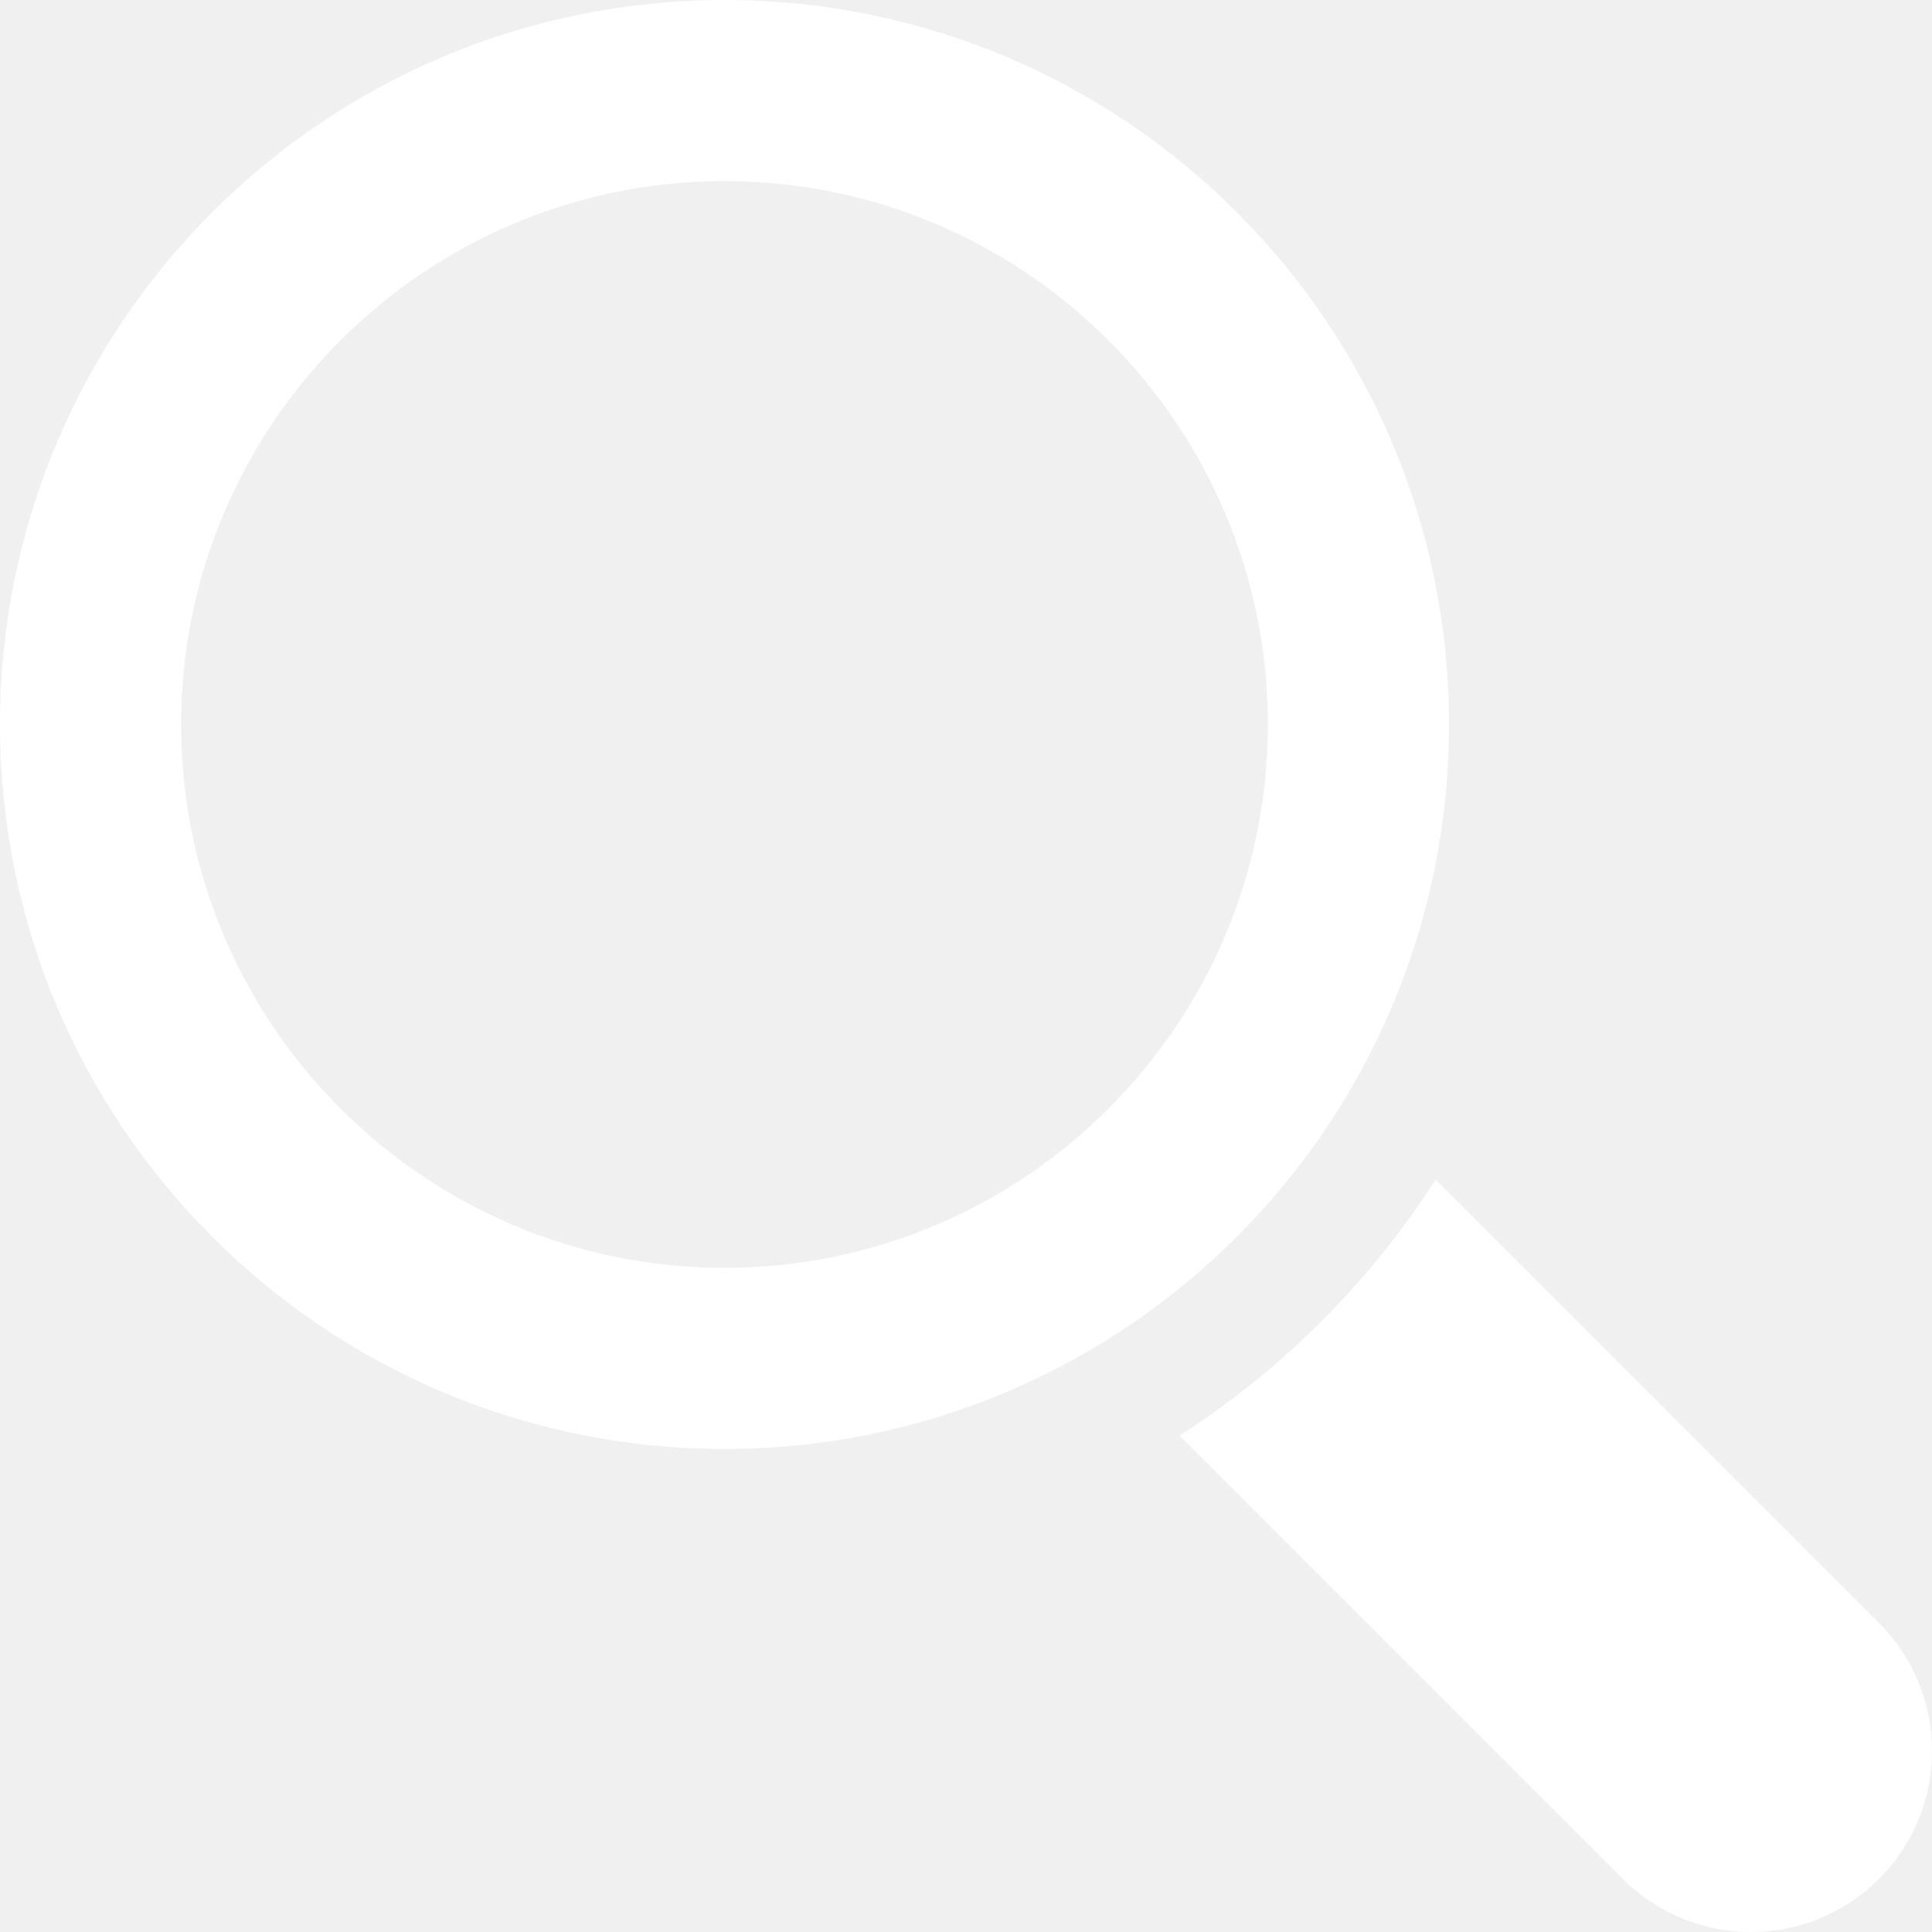
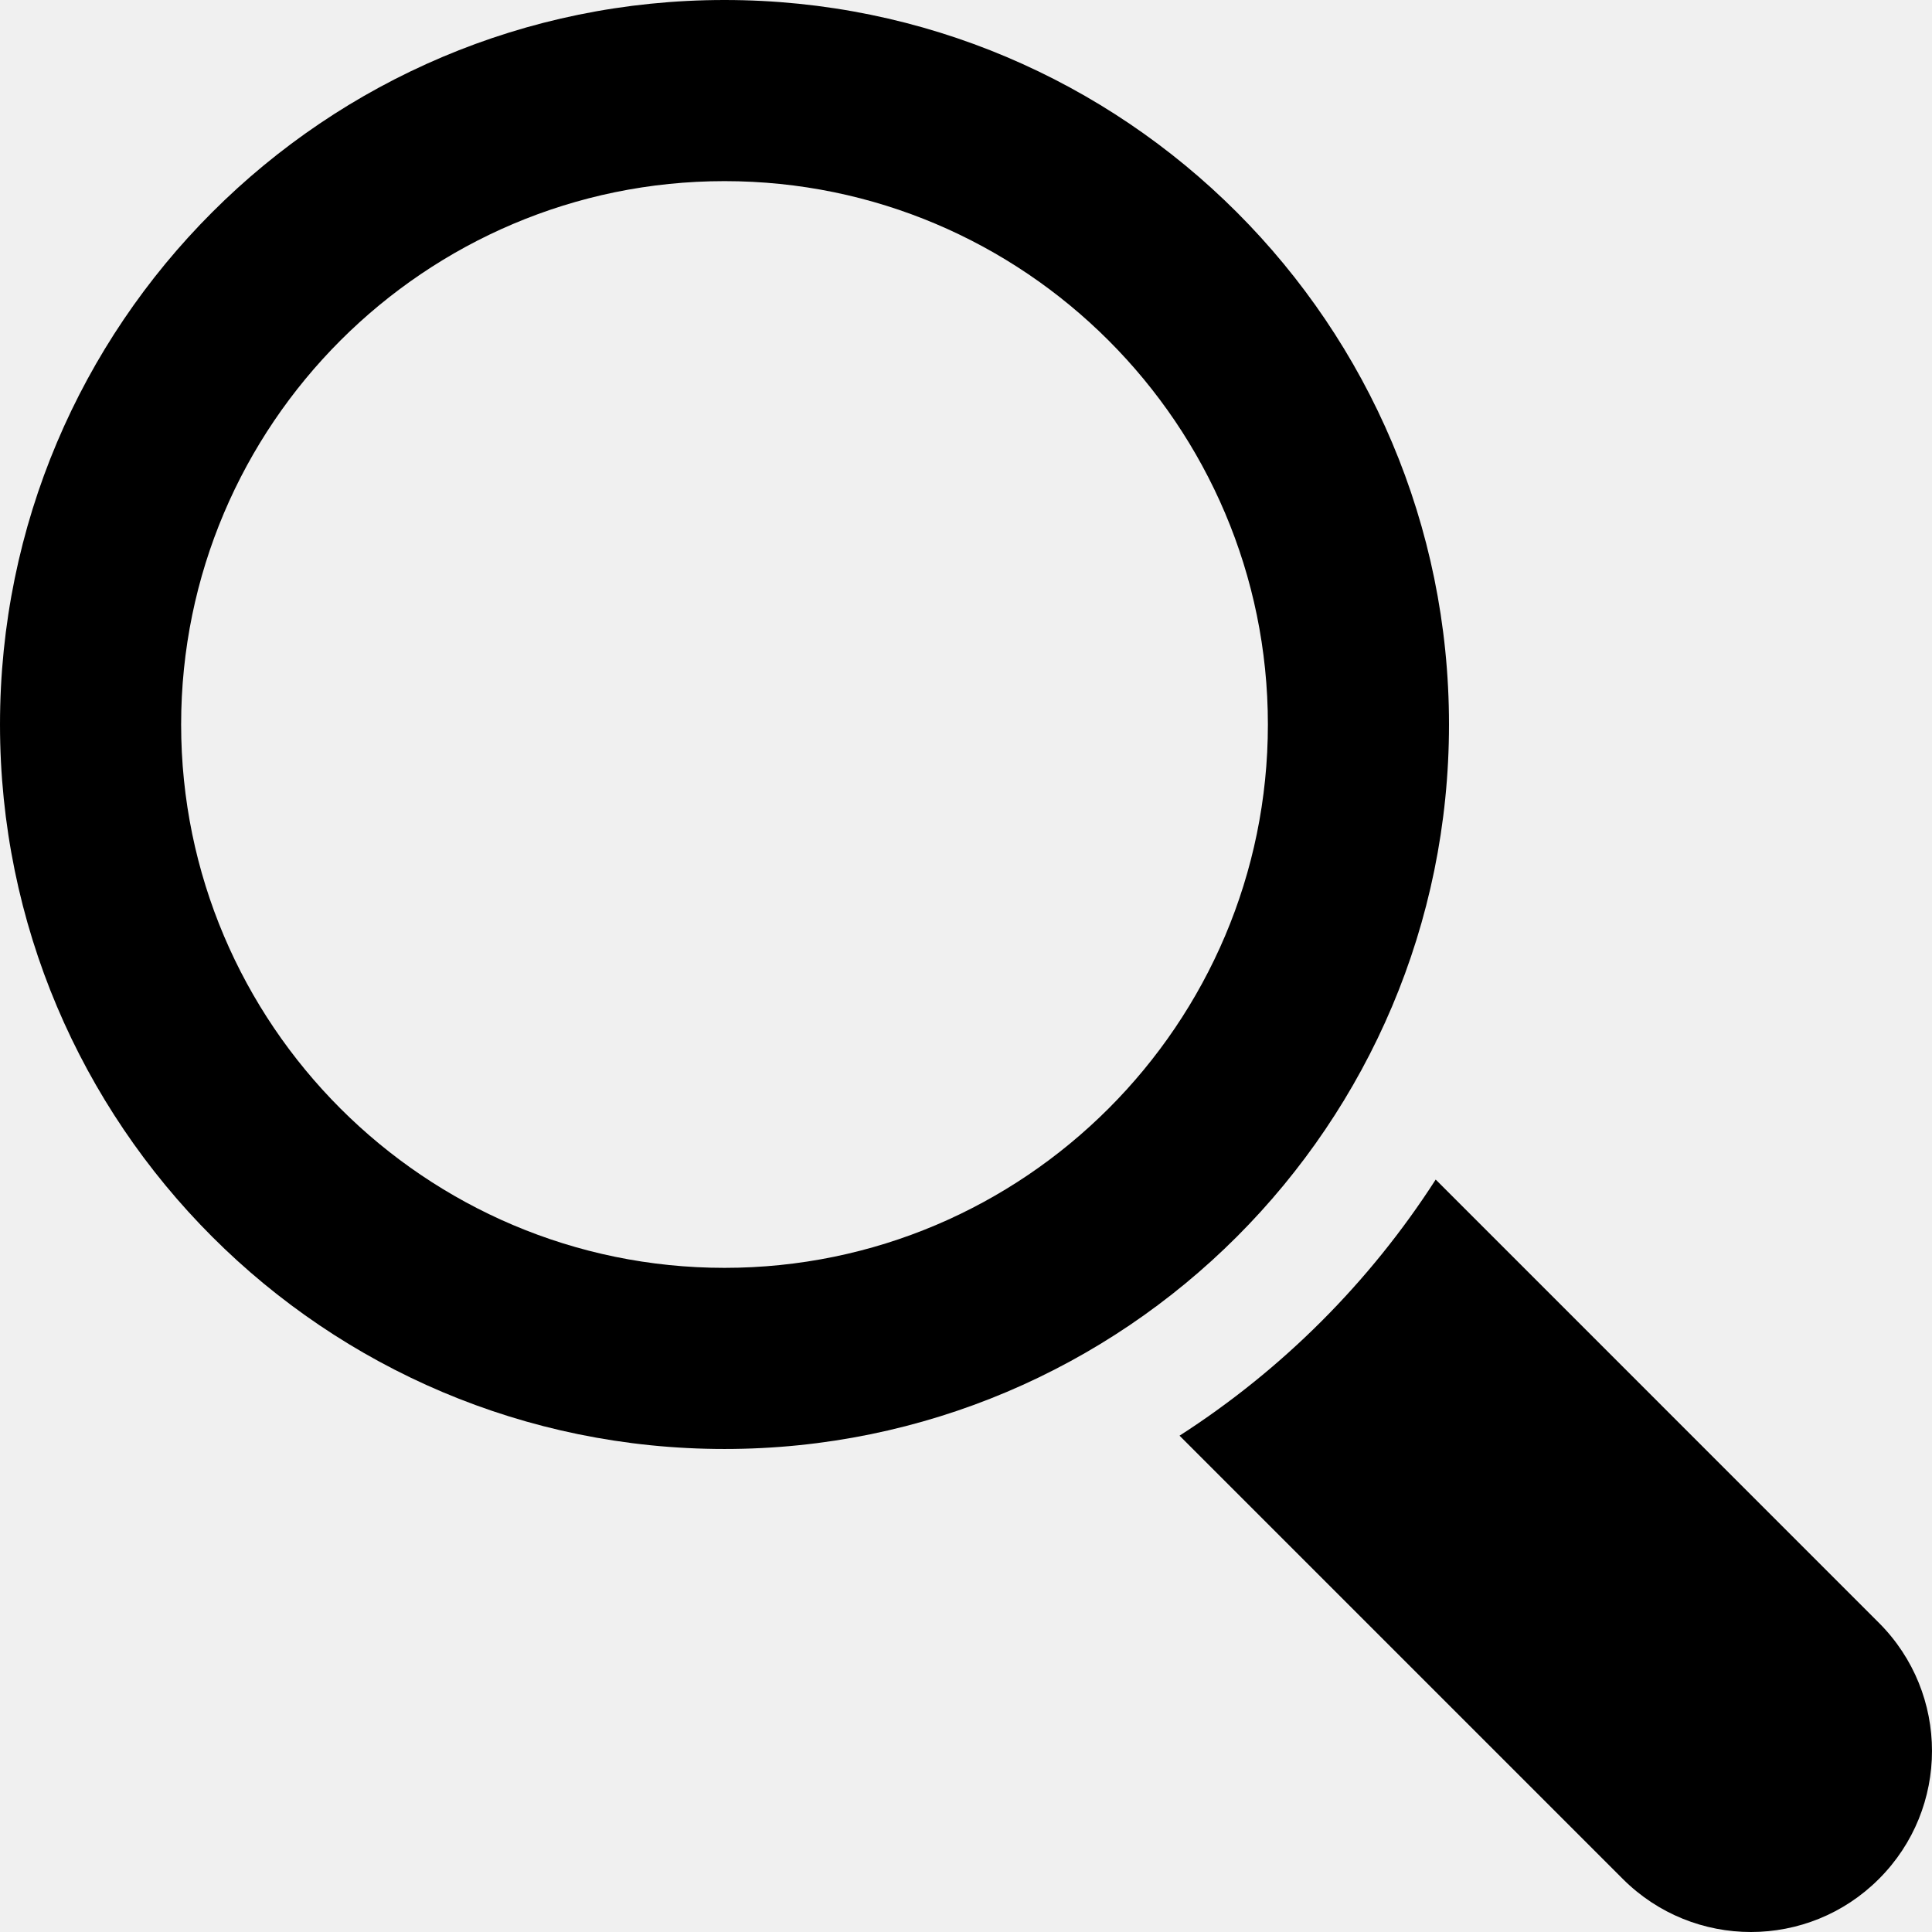
- <svg xmlns="http://www.w3.org/2000/svg" version="1.1" id="Capa_1" x="0" y="0" width="485" height="485" viewBox="0 0 485.213 485.213" xml:space="preserve" enable-background="new 0 0 485.213 485.213">
-   <g class="nc-icon-wrapper" fill="#FFF">
+ <svg xmlns="http://www.w3.org/2000/svg" version="1.1" id="search" x="0" y="0" viewBox="0 0 485.213 485.213" xml:space="preserve" enable-background="new 0 0 485.213 485.213">
+   <g fill="currentColor">
    <path d="M363.909 181.955C363.909 81.473 282.44 0 181.956 0 81.474 0 .001 81.473.001 181.955s81.473 181.951 181.955 181.951c100.484 0 181.953-81.469 181.953-181.951zM181.956 318.416c-75.252 0-136.465-61.208-136.465-136.46 0-75.252 61.213-136.465 136.465-136.465 75.25 0 136.468 61.213 136.468 136.465 0 75.252-61.218 136.46-136.468 136.46z" />
    <path d="M471.882 407.567L360.567 296.243a214.267 214.267 0 0 1-64.331 64.321L407.56 471.888c17.772 17.768 46.587 17.768 64.321 0 17.773-17.739 17.773-46.554.001-64.321z" />
  </g>
</svg>
